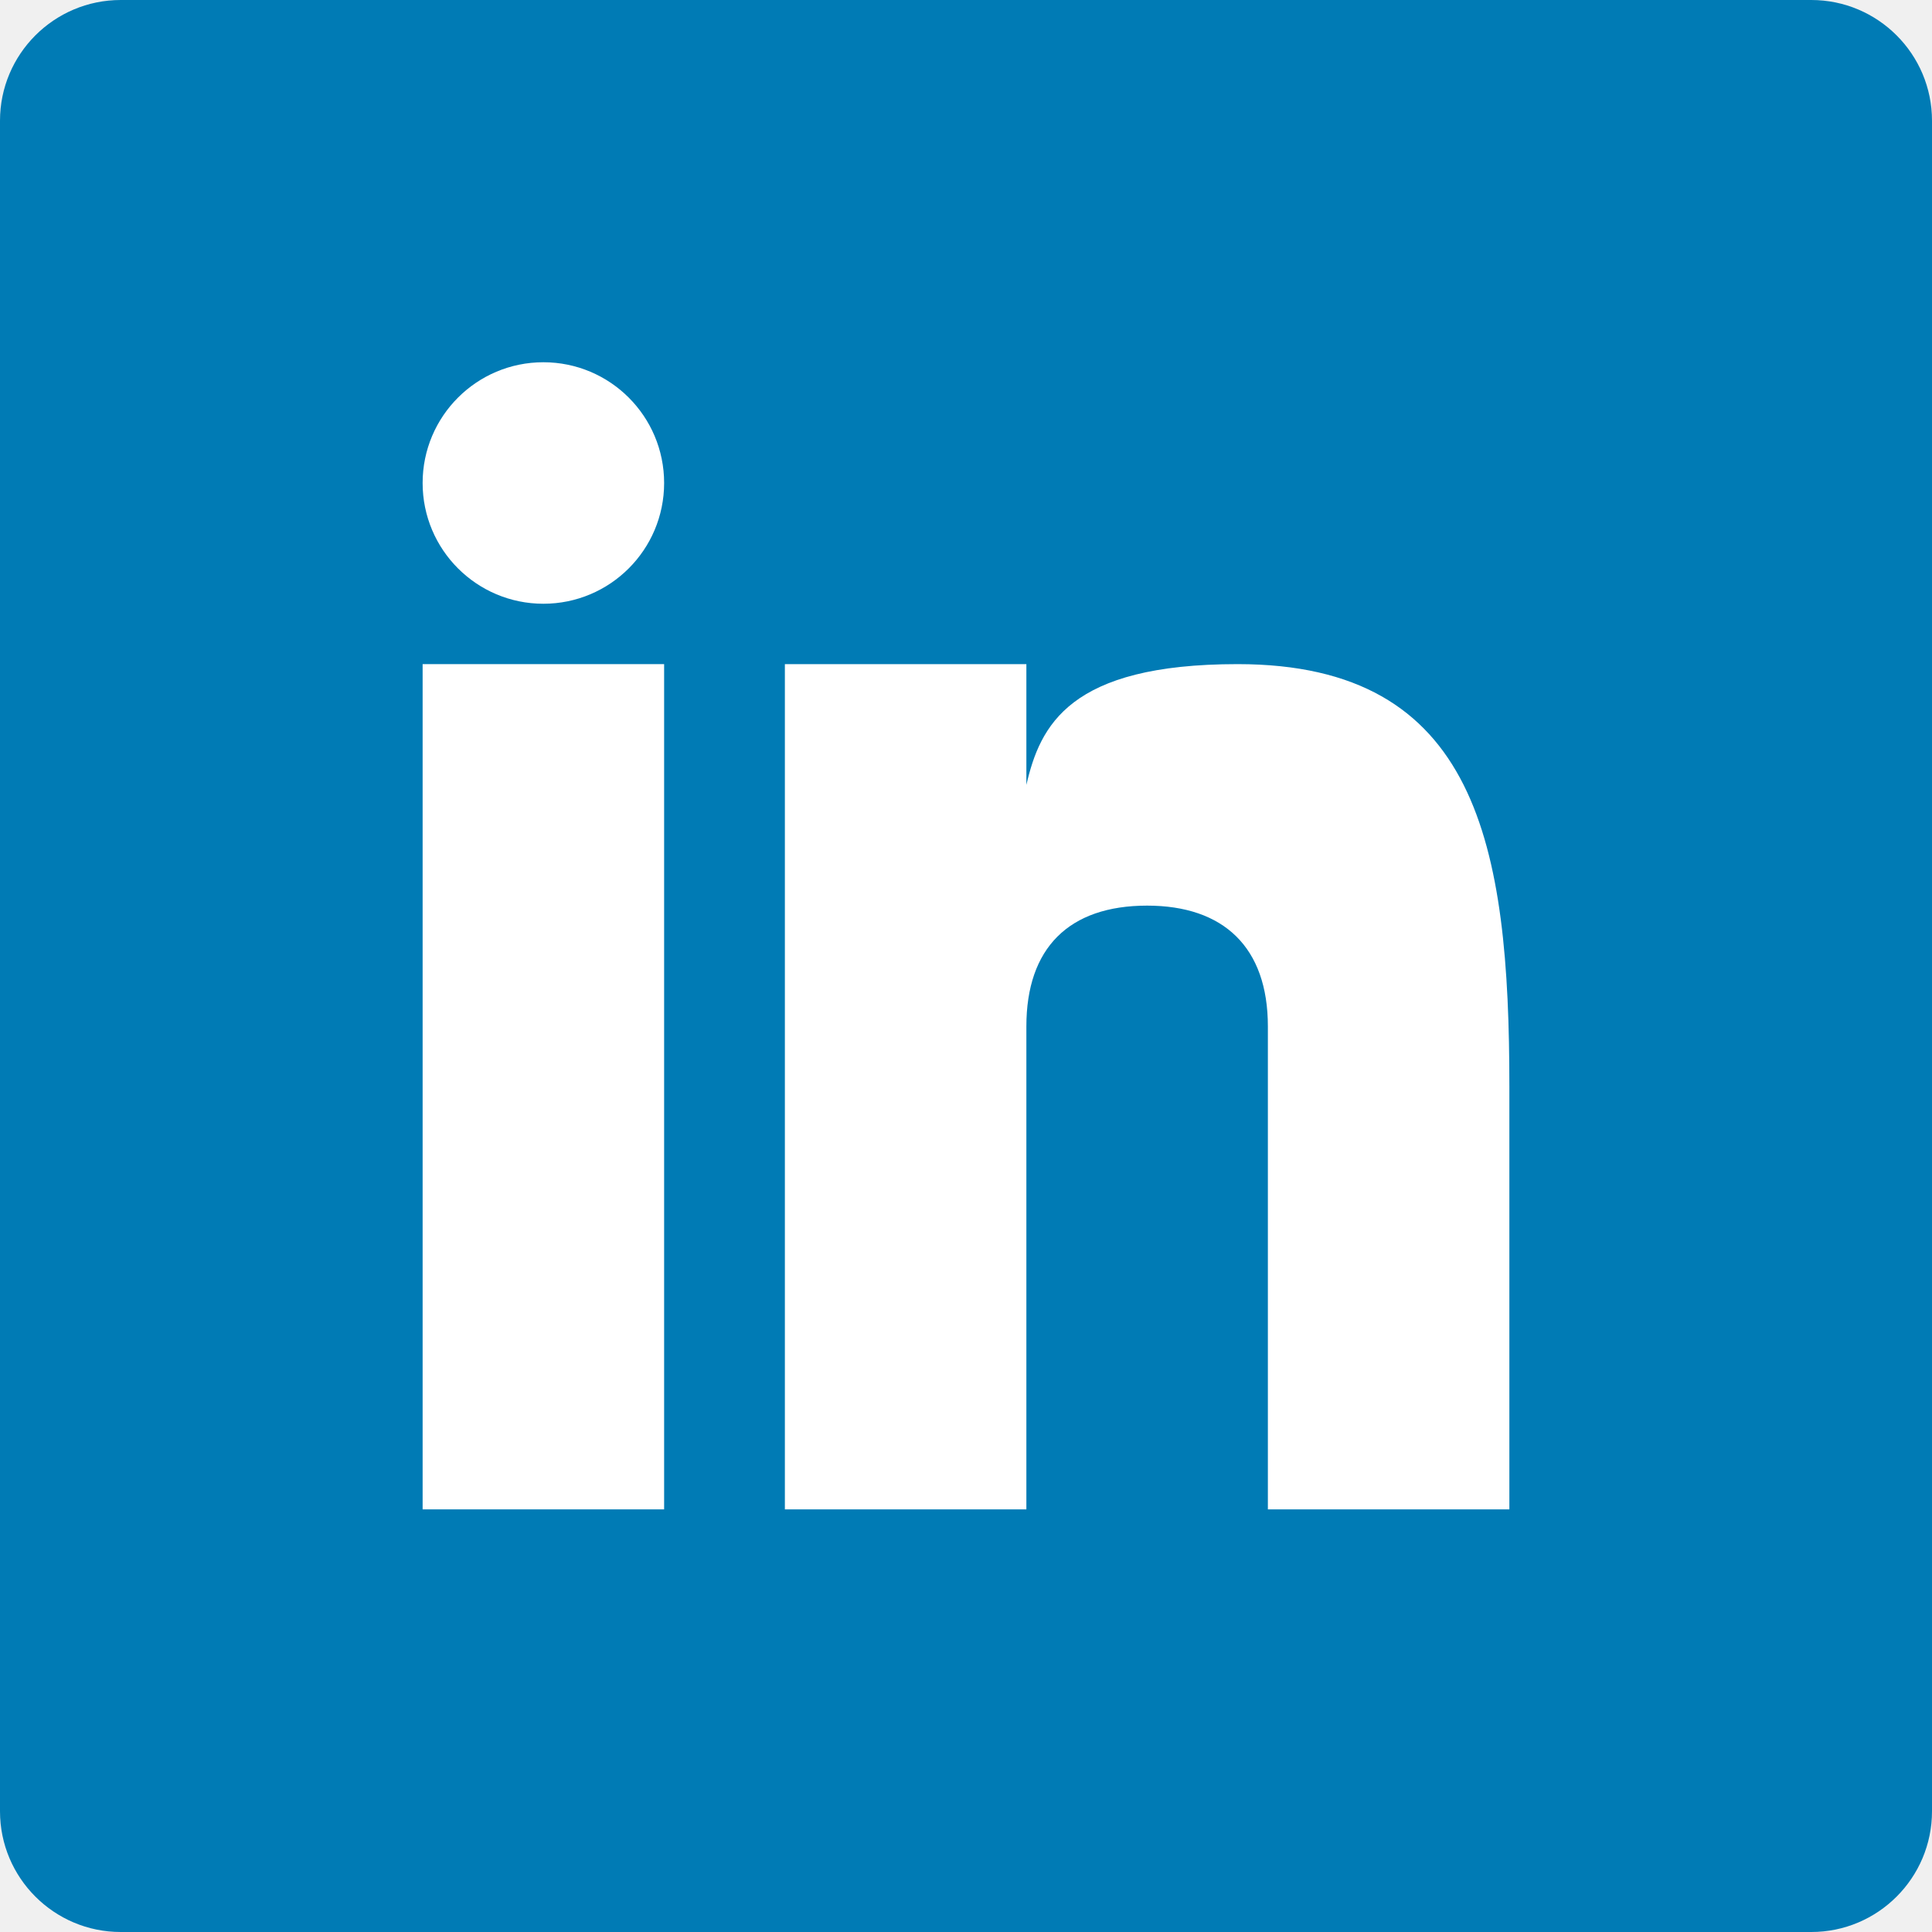
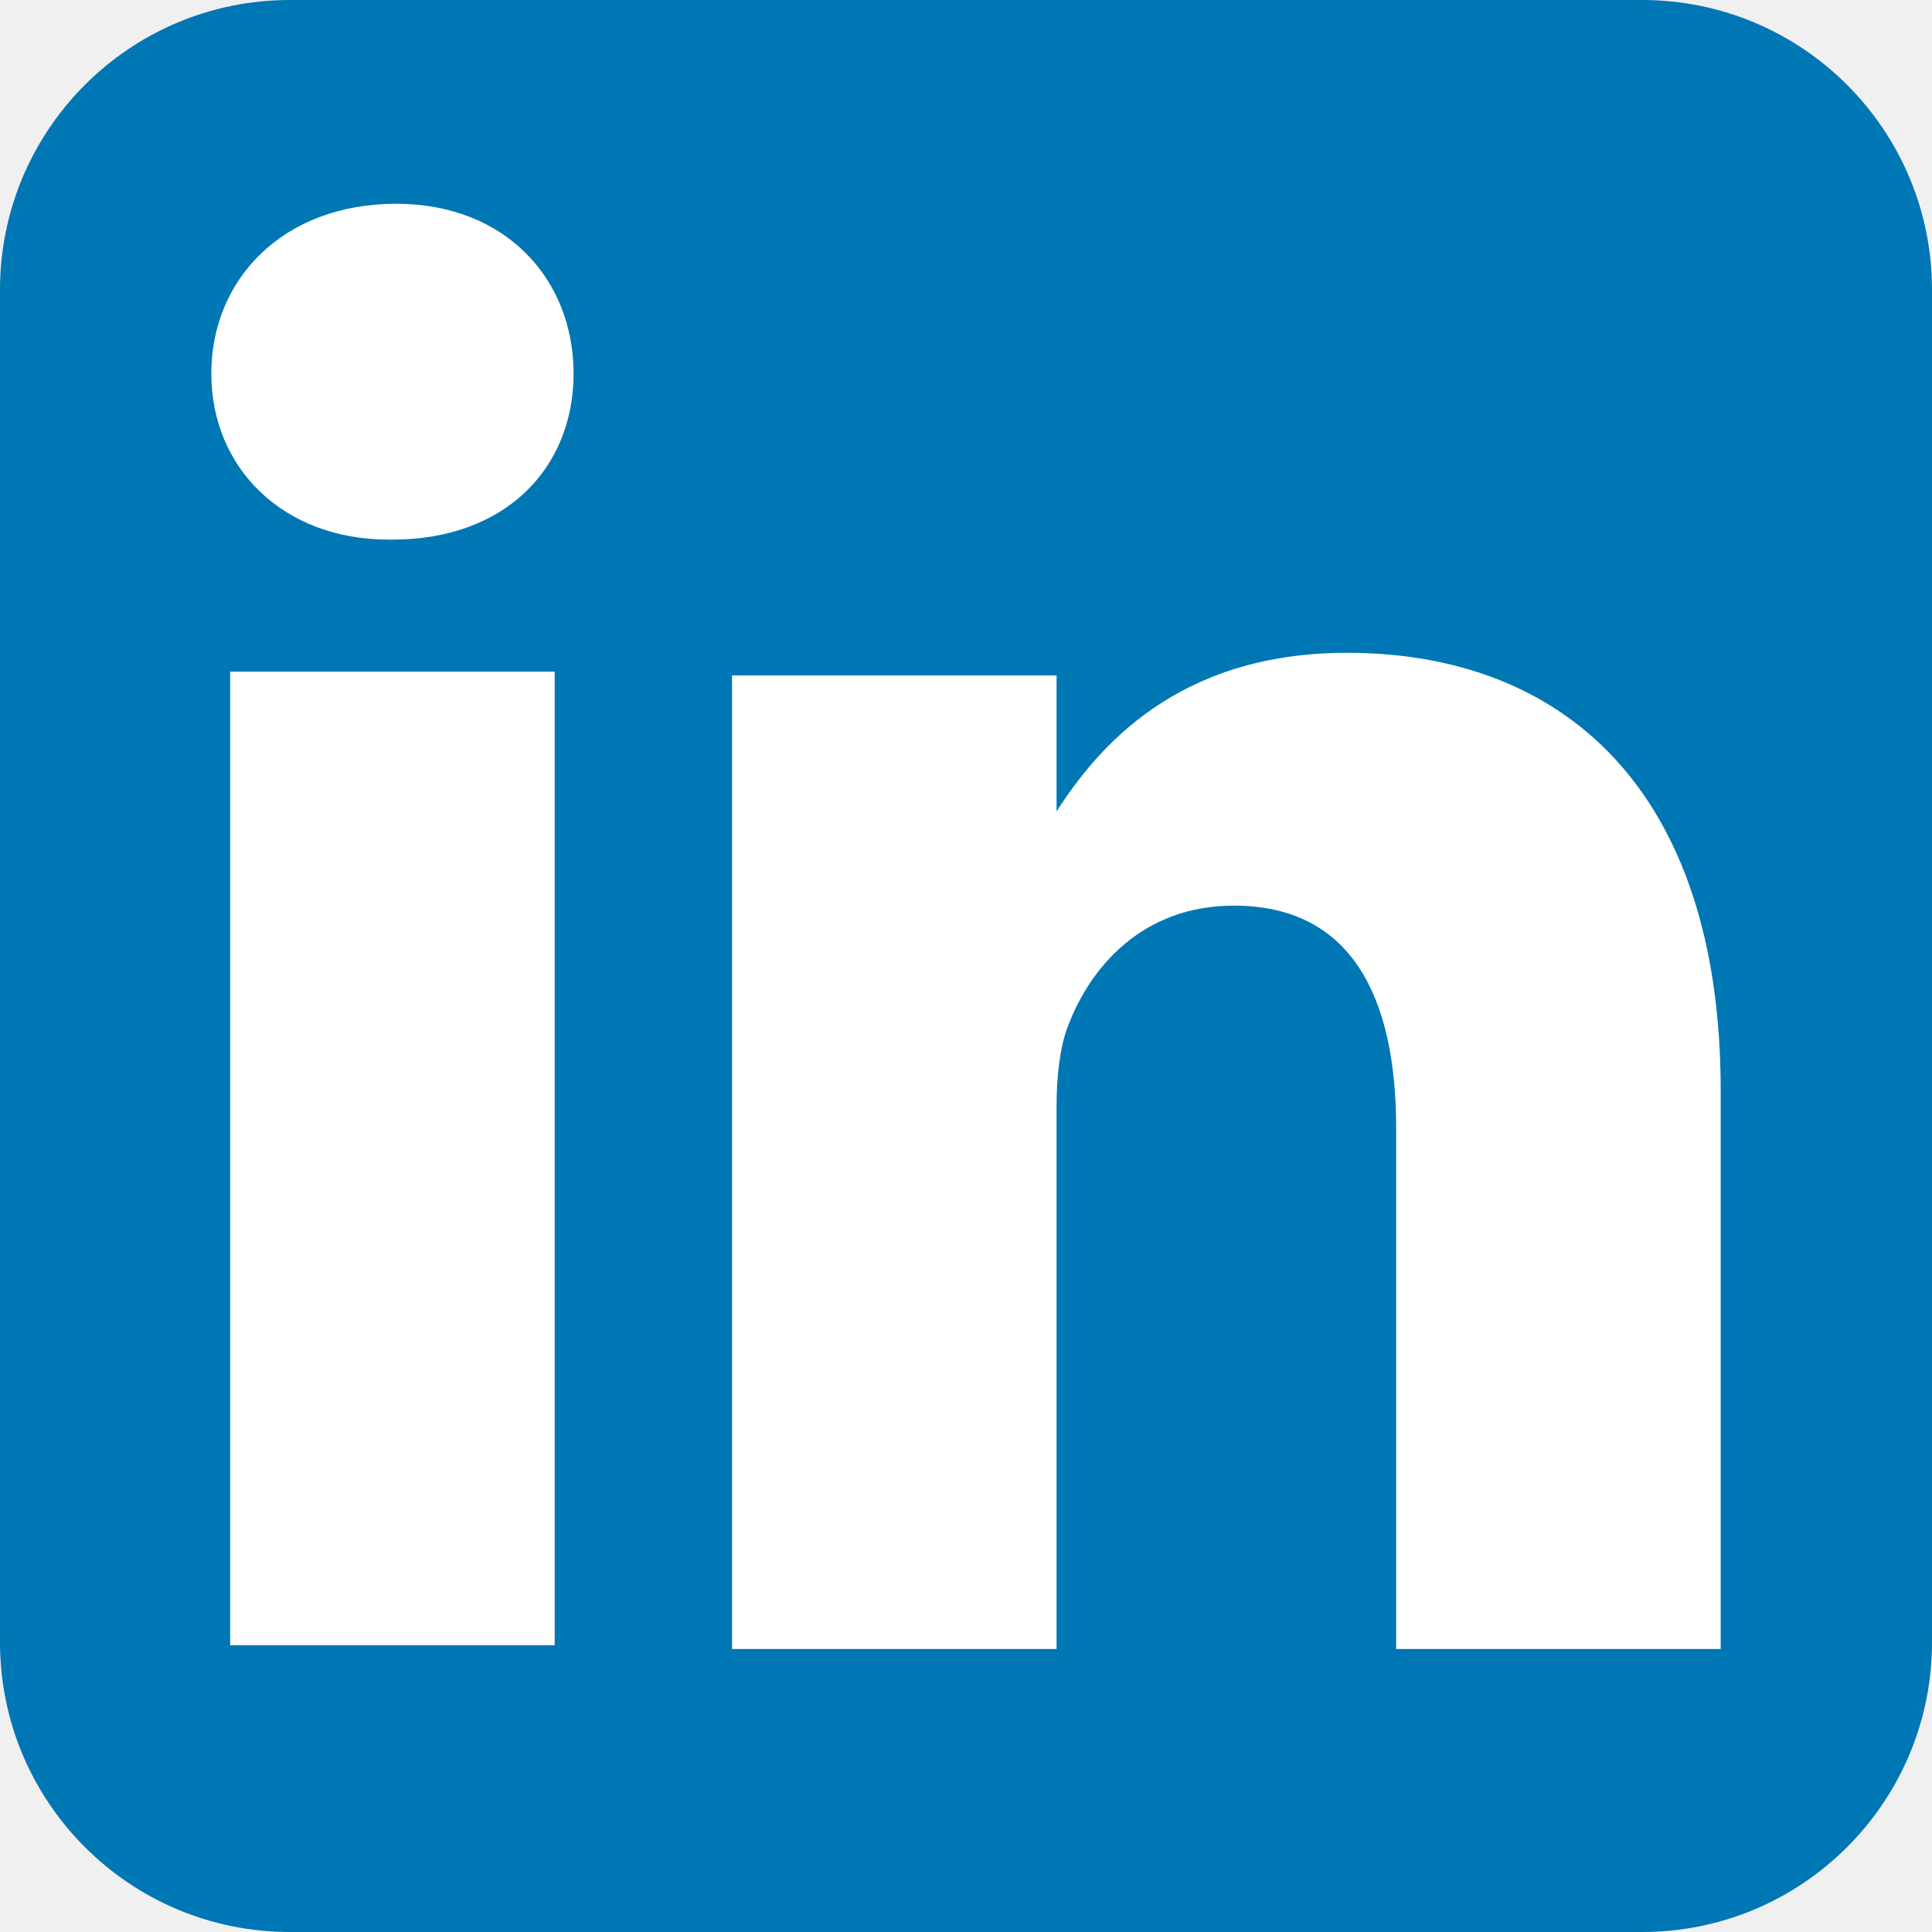
- <svg xmlns="http://www.w3.org/2000/svg" enable-background="new 0 0 32 32" height="32px" id="Layer_1" version="1.0" viewBox="0 0 32 32" width="32px" xml:space="preserve">
-   <g>
-     <path d="M32,30c0,1.104-0.896,2-2,2H2c-1.104,0-2-0.896-2-2V2c0-1.104,0.896-2,2-2h28c1.104,0,2,0.896,2,2V30z" fill="#007BB5" />
-     <g>
-       <rect fill="#FFFFFF" height="14" width="4" x="7" y="11" />
-       <path d="M20.499,11c-2.791,0-3.271,1.018-3.499,2v-2h-4v14h4v-8c0-1.297,0.703-2,2-2c1.266,0,2,0.688,2,2v8h4v-7    C25,14,24.479,11,20.499,11z" fill="#FFFFFF" />
-       <circle cx="9" cy="8" fill="#FFFFFF" r="2" />
-     </g>
-   </g>
-   <g />
-   <g />
-   <g />
-   <g />
-   <g />
-   <g />
+ <svg xmlns="http://www.w3.org/2000/svg" viewBox="0 0 512 512">
+   <rect fill="#0077b5" height="512" rx="15%" width="512" />
+   <path d="m61 178h86v258h-86zm44-124c-30 0-49 20-49 45s19 44 47 44h1c30 0 48-19 48-44s-18-45-47-45zm252 119c-45 0-66 25-77 42v-36h-86v258h86v-144c0-8 1-16 3-21 6-16 20-32 44-32 31 0 43 24 43 59v138h86v-148c0-80-42-116-99-116z" fill="#fff" />
</svg>
